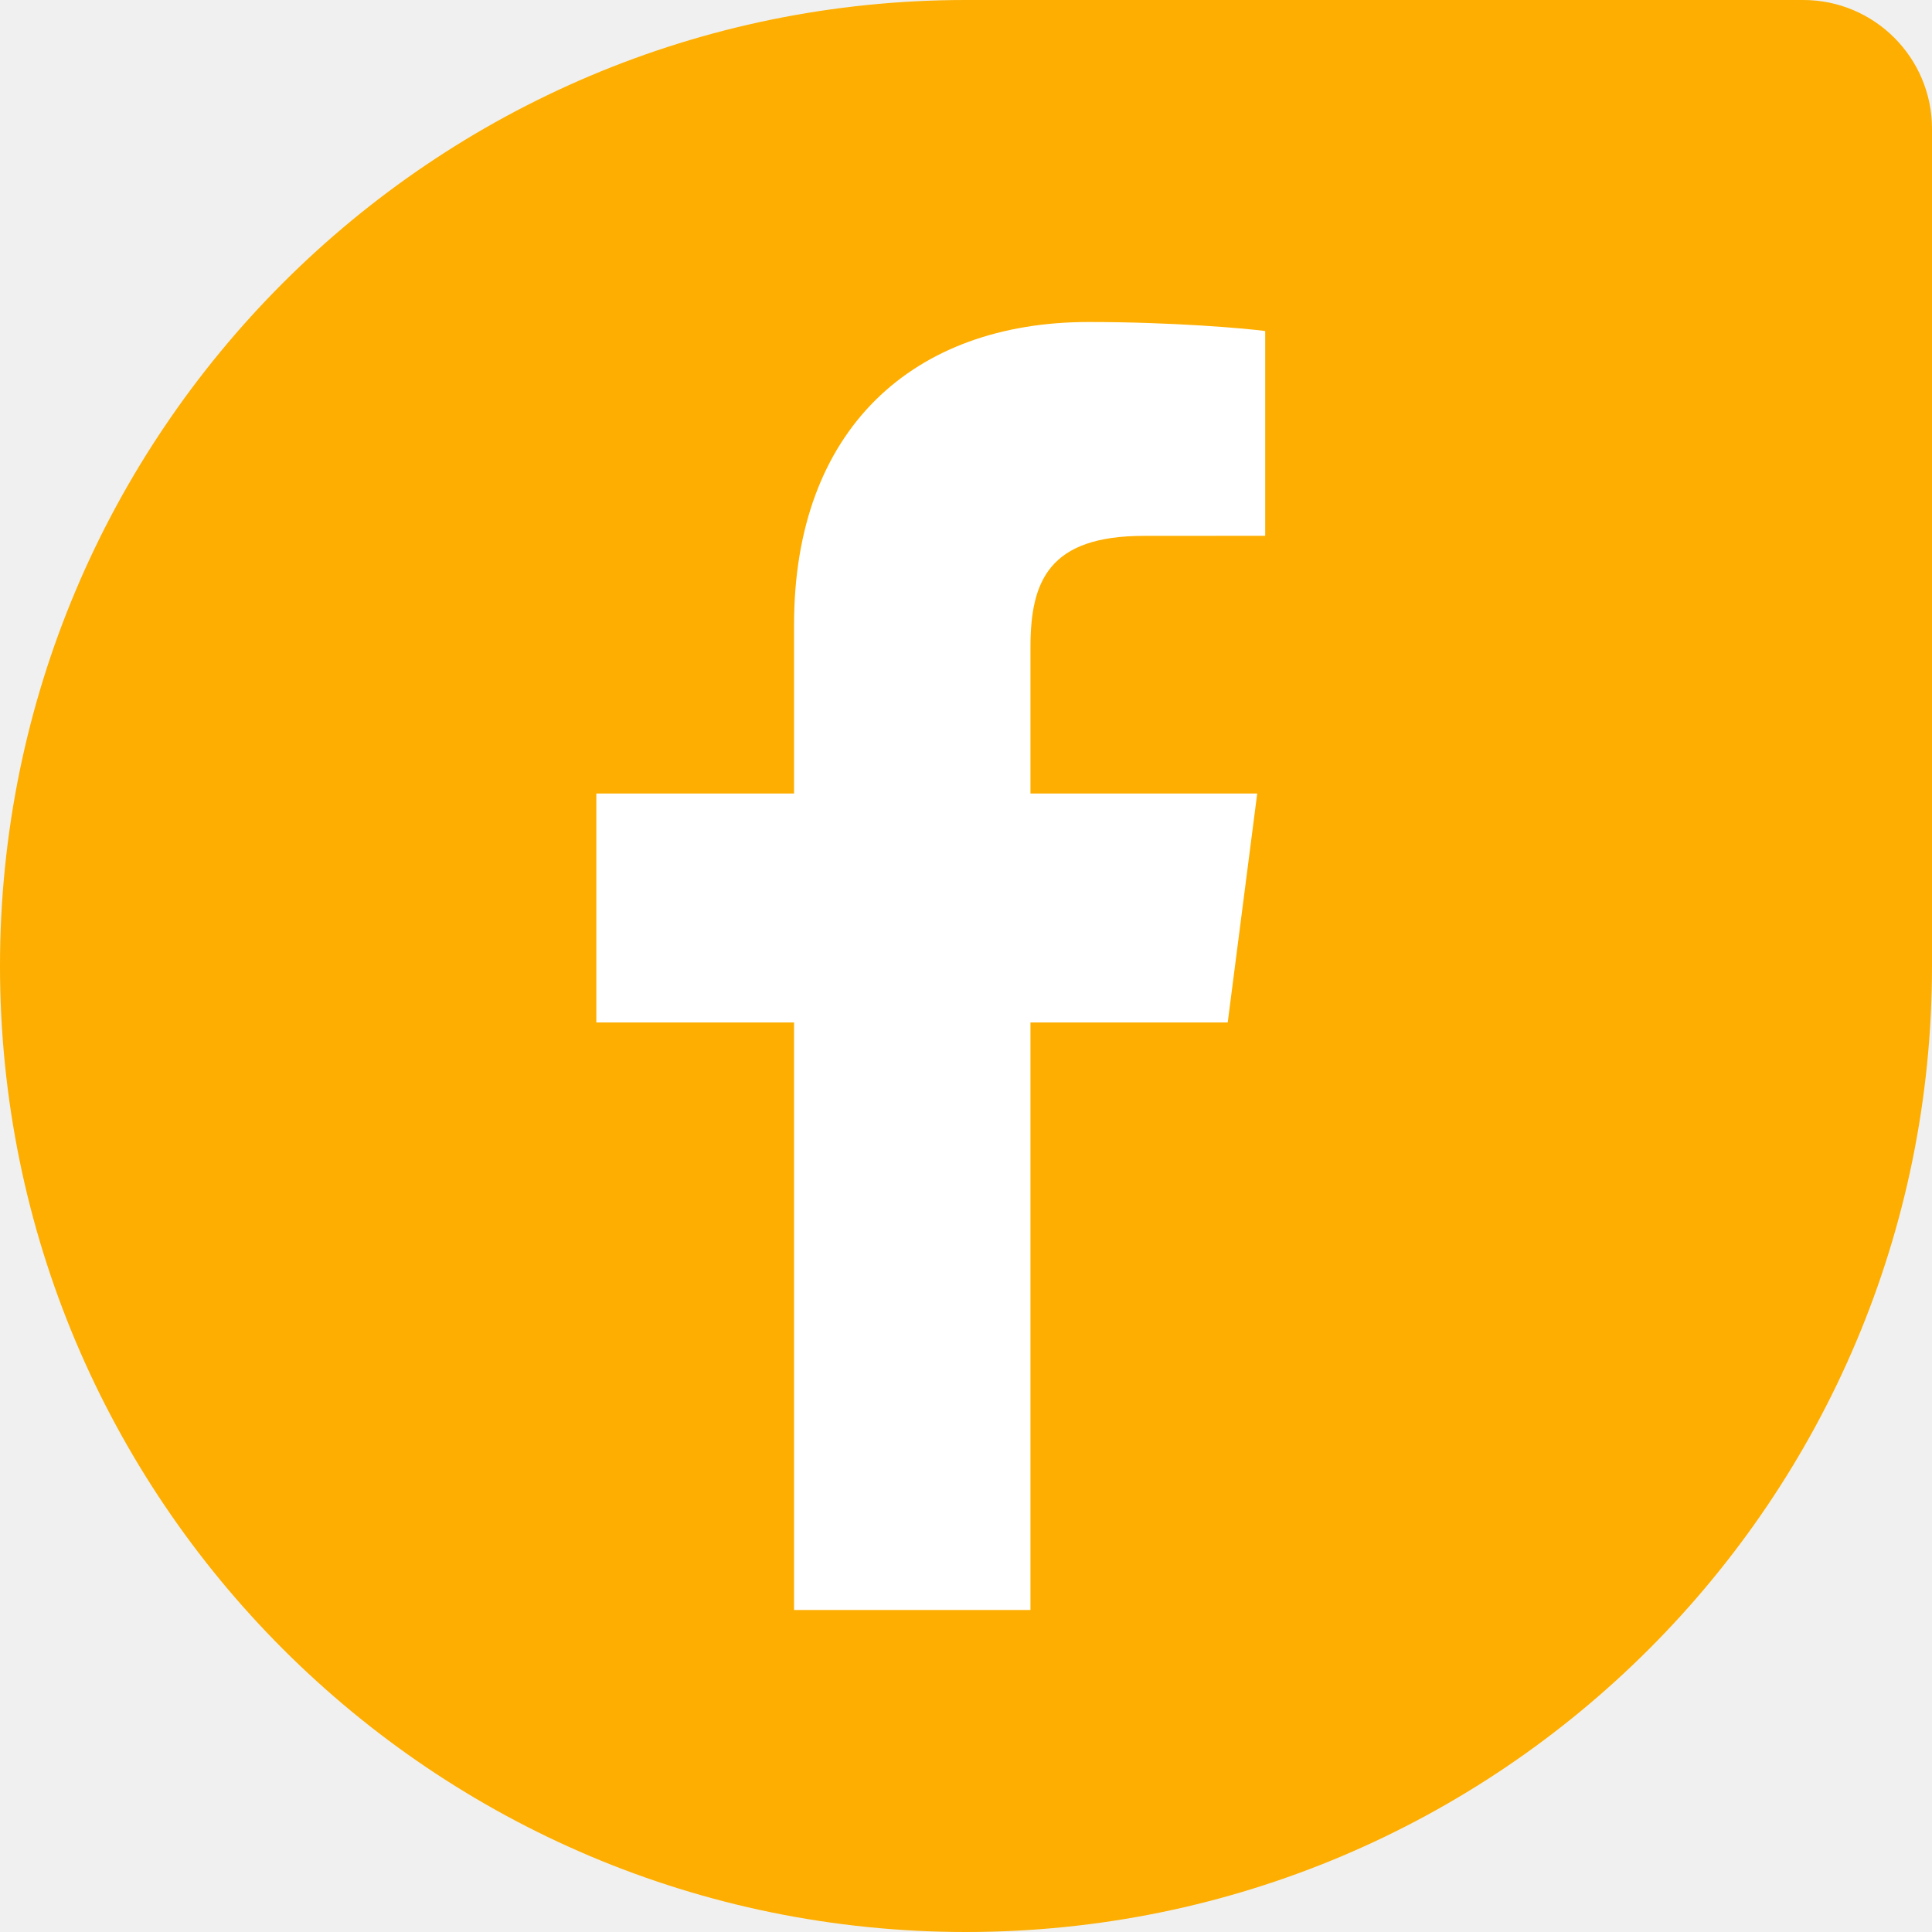
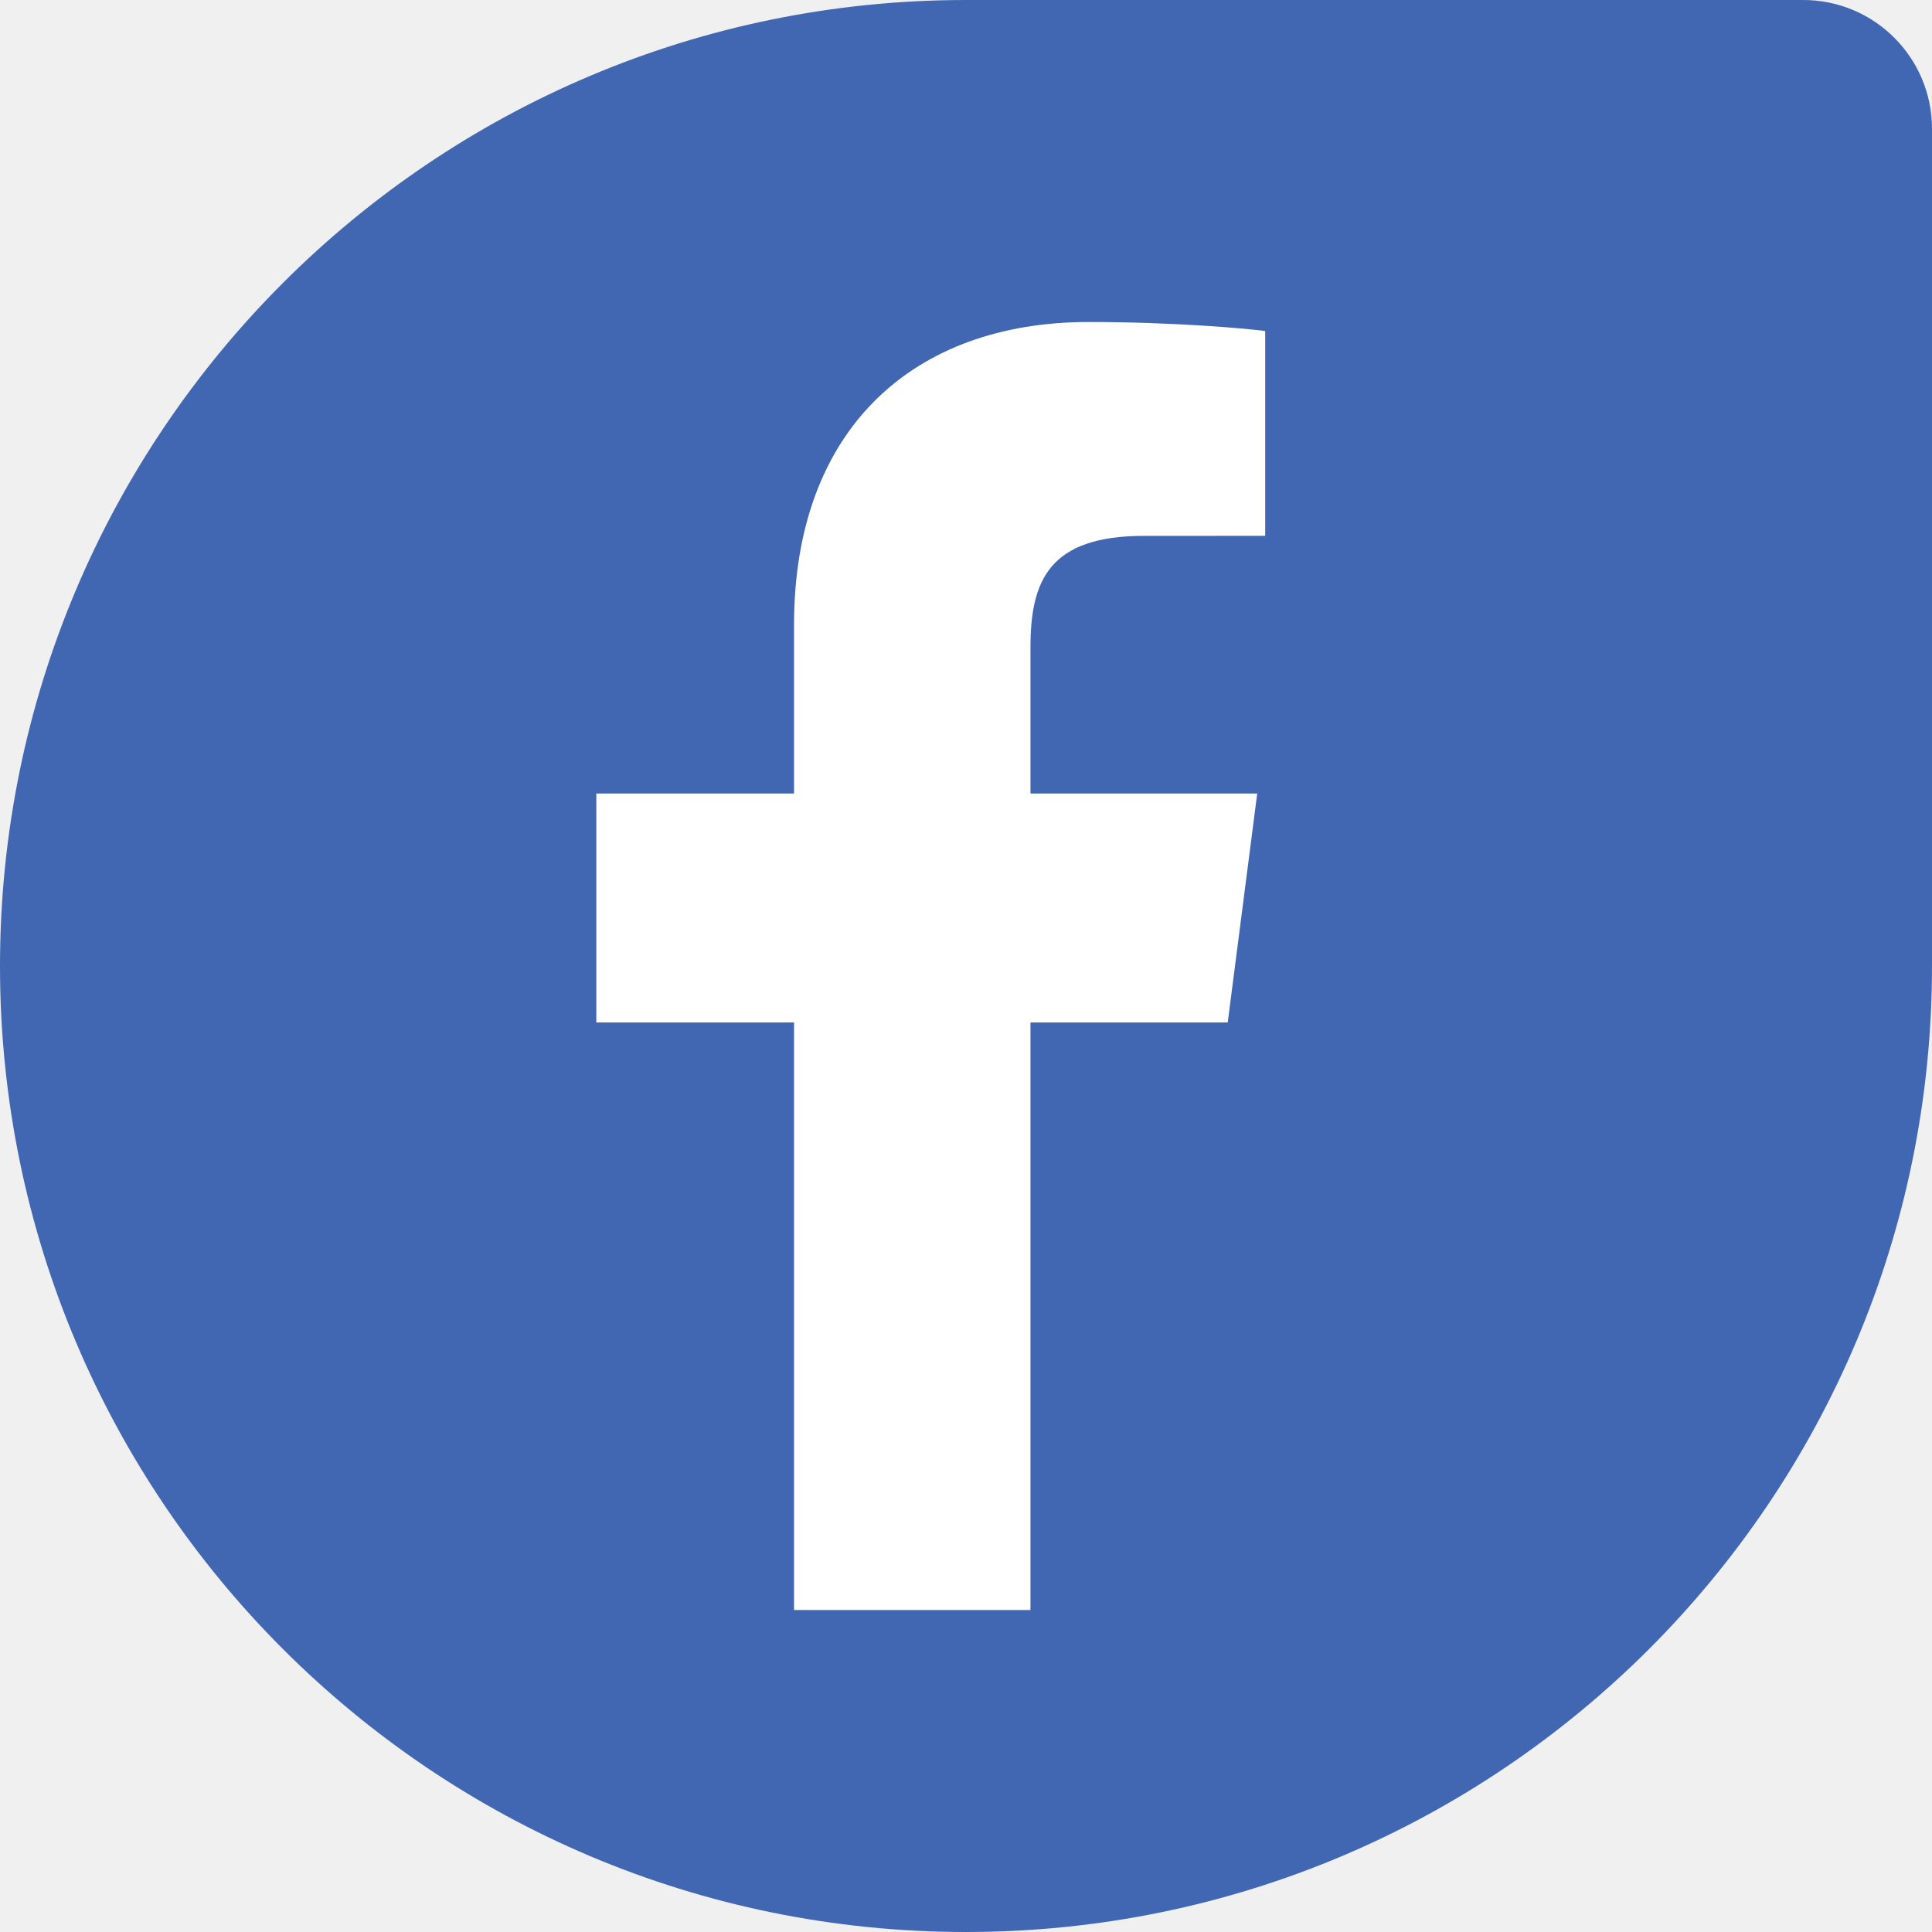
<svg xmlns="http://www.w3.org/2000/svg" width="30" height="30" viewBox="0 0 30 30" fill="none">
  <g clip-path="url(#clip0_2036_676)">
-     <path d="M0 15C0 6.716 6.716 0 15 0H28C29.105 0 30 0.895 30 2V15C30 23.284 23.284 30 15 30C6.716 30 0 23.284 0 15Z" fill="#FDAE00" />
+     <path d="M0 15C0 6.716 6.716 0 15 0H28C29.105 0 30 0.895 30 2V15C30 23.284 23.284 30 15 30C6.716 30 0 23.284 0 15Z" fill="#4267B2" />
    <path d="M16.001 25V15.877H19.064L19.522 12.322H16.001V10.052C16.001 9.022 16.287 8.321 17.763 8.321L19.646 8.32V5.14C19.32 5.097 18.203 5 16.903 5C14.188 5 12.33 6.657 12.33 9.7V12.322H9.26V15.877H12.33V25L16.001 25Z" fill="white" />
  </g>
  <defs>
    <clipPath id="clip0_2036_676">
      <rect width="30" height="30" fill="white" />
    </clipPath>
  </defs>
</svg>
